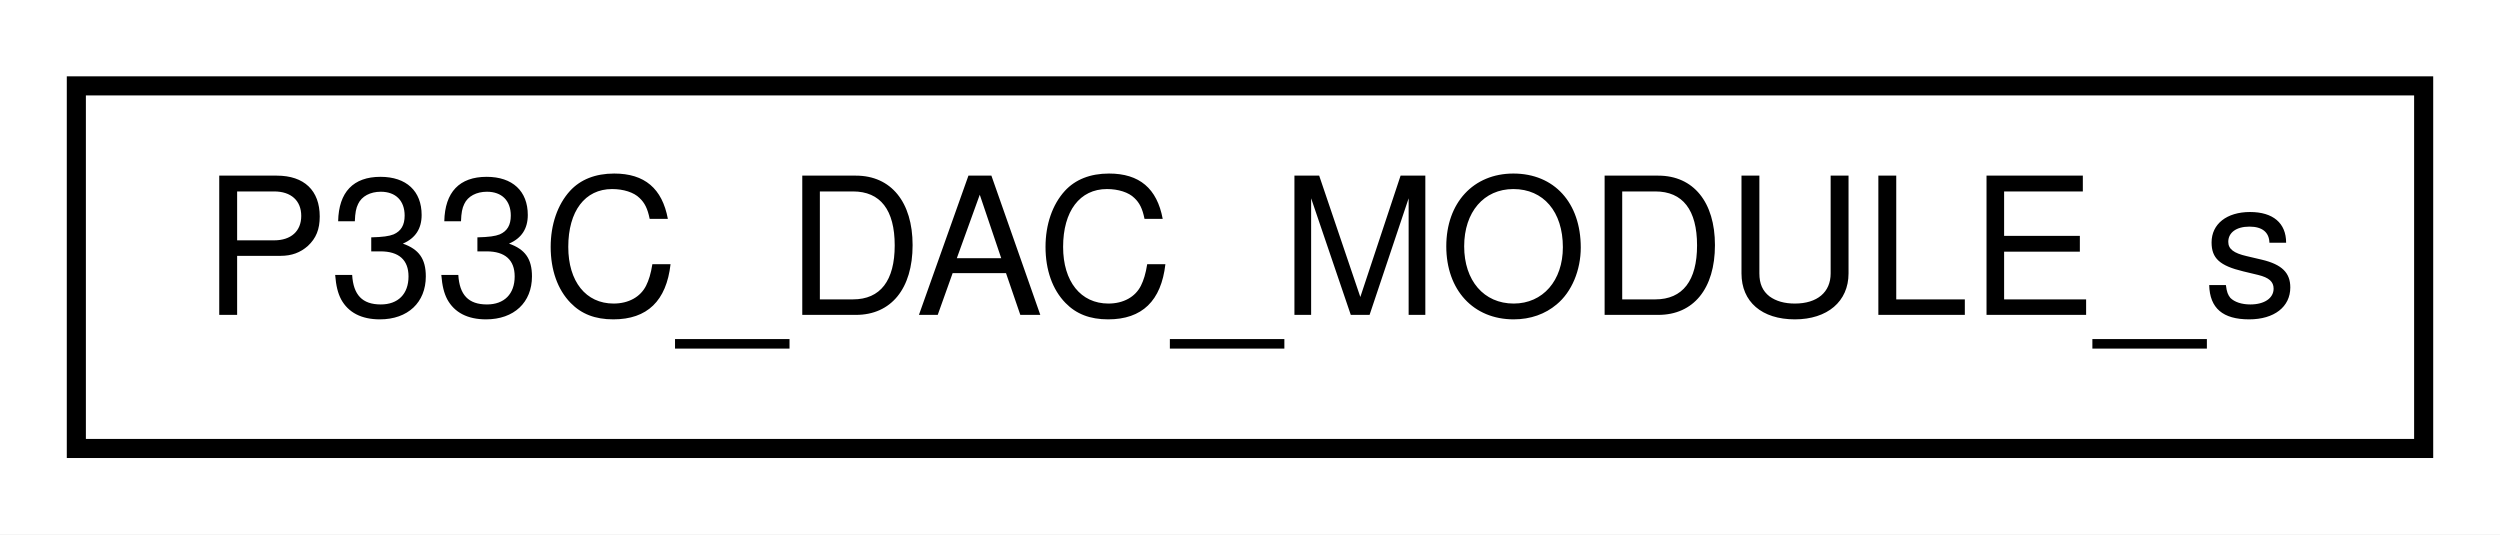
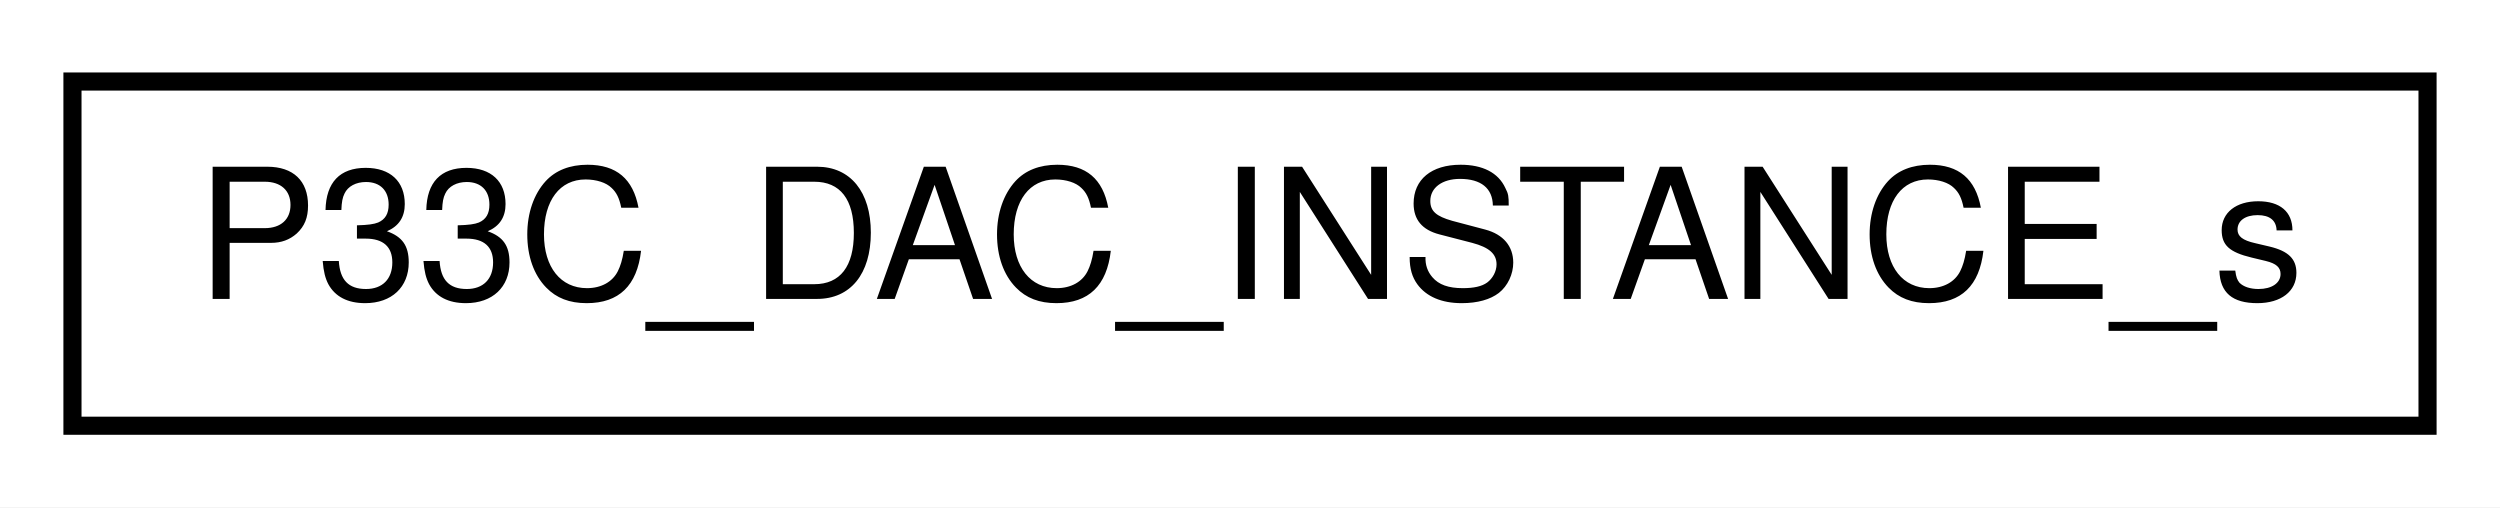
- <svg xmlns="http://www.w3.org/2000/svg" xmlns:xlink="http://www.w3.org/1999/xlink" width="131pt" height="28pt" viewBox="0.00 0.00 131.00 28.00">
+ <svg xmlns="http://www.w3.org/2000/svg" xmlns:xlink="http://www.w3.org/1999/xlink" width="138pt" height="28pt" viewBox="0.00 0.00 138.00 28.00">
  <g id="graph0" class="graph" transform="scale(1 1) rotate(0) translate(4 24)">
-     <polygon fill="white" stroke="transparent" points="-4,4 -4,-24 127,-24 127,4 -4,4" />
+     <polygon fill="white" stroke="transparent" points="-4,4 -4,-24 134,-24 134,4 -4,4" />
    <g id="node1" class="node">
      <g id="a_node1">
-         <a xlink:href="a00737.html" target="_top" xlink:title="Abstracted set of Special Function Registers of a Digital-to-Analog Converter peripheral.">
-           <polygon fill="white" stroke="black" points="0,-0.5 0,-19.5 123,-19.5 123,-0.5 0,-0.5" />
-           <text text-anchor="middle" x="61.5" y="-7.5" font-family="Helvetica,sans-Serif" font-size="10.00">P33C_DAC_MODULE_s</text>
+         <a xlink:href="a00765.html" target="_top" xlink:title=" ">
+           <polygon fill="white" stroke="black" points="0,-0.5 0,-19.5 130,-19.5 130,-0.5 0,-0.5" />
+           <text text-anchor="middle" x="65" y="-7.5" font-family="Helvetica,sans-Serif" font-size="10.00">P33C_DAC_INSTANCE_s</text>
        </a>
      </g>
    </g>
  </g>
</svg>
